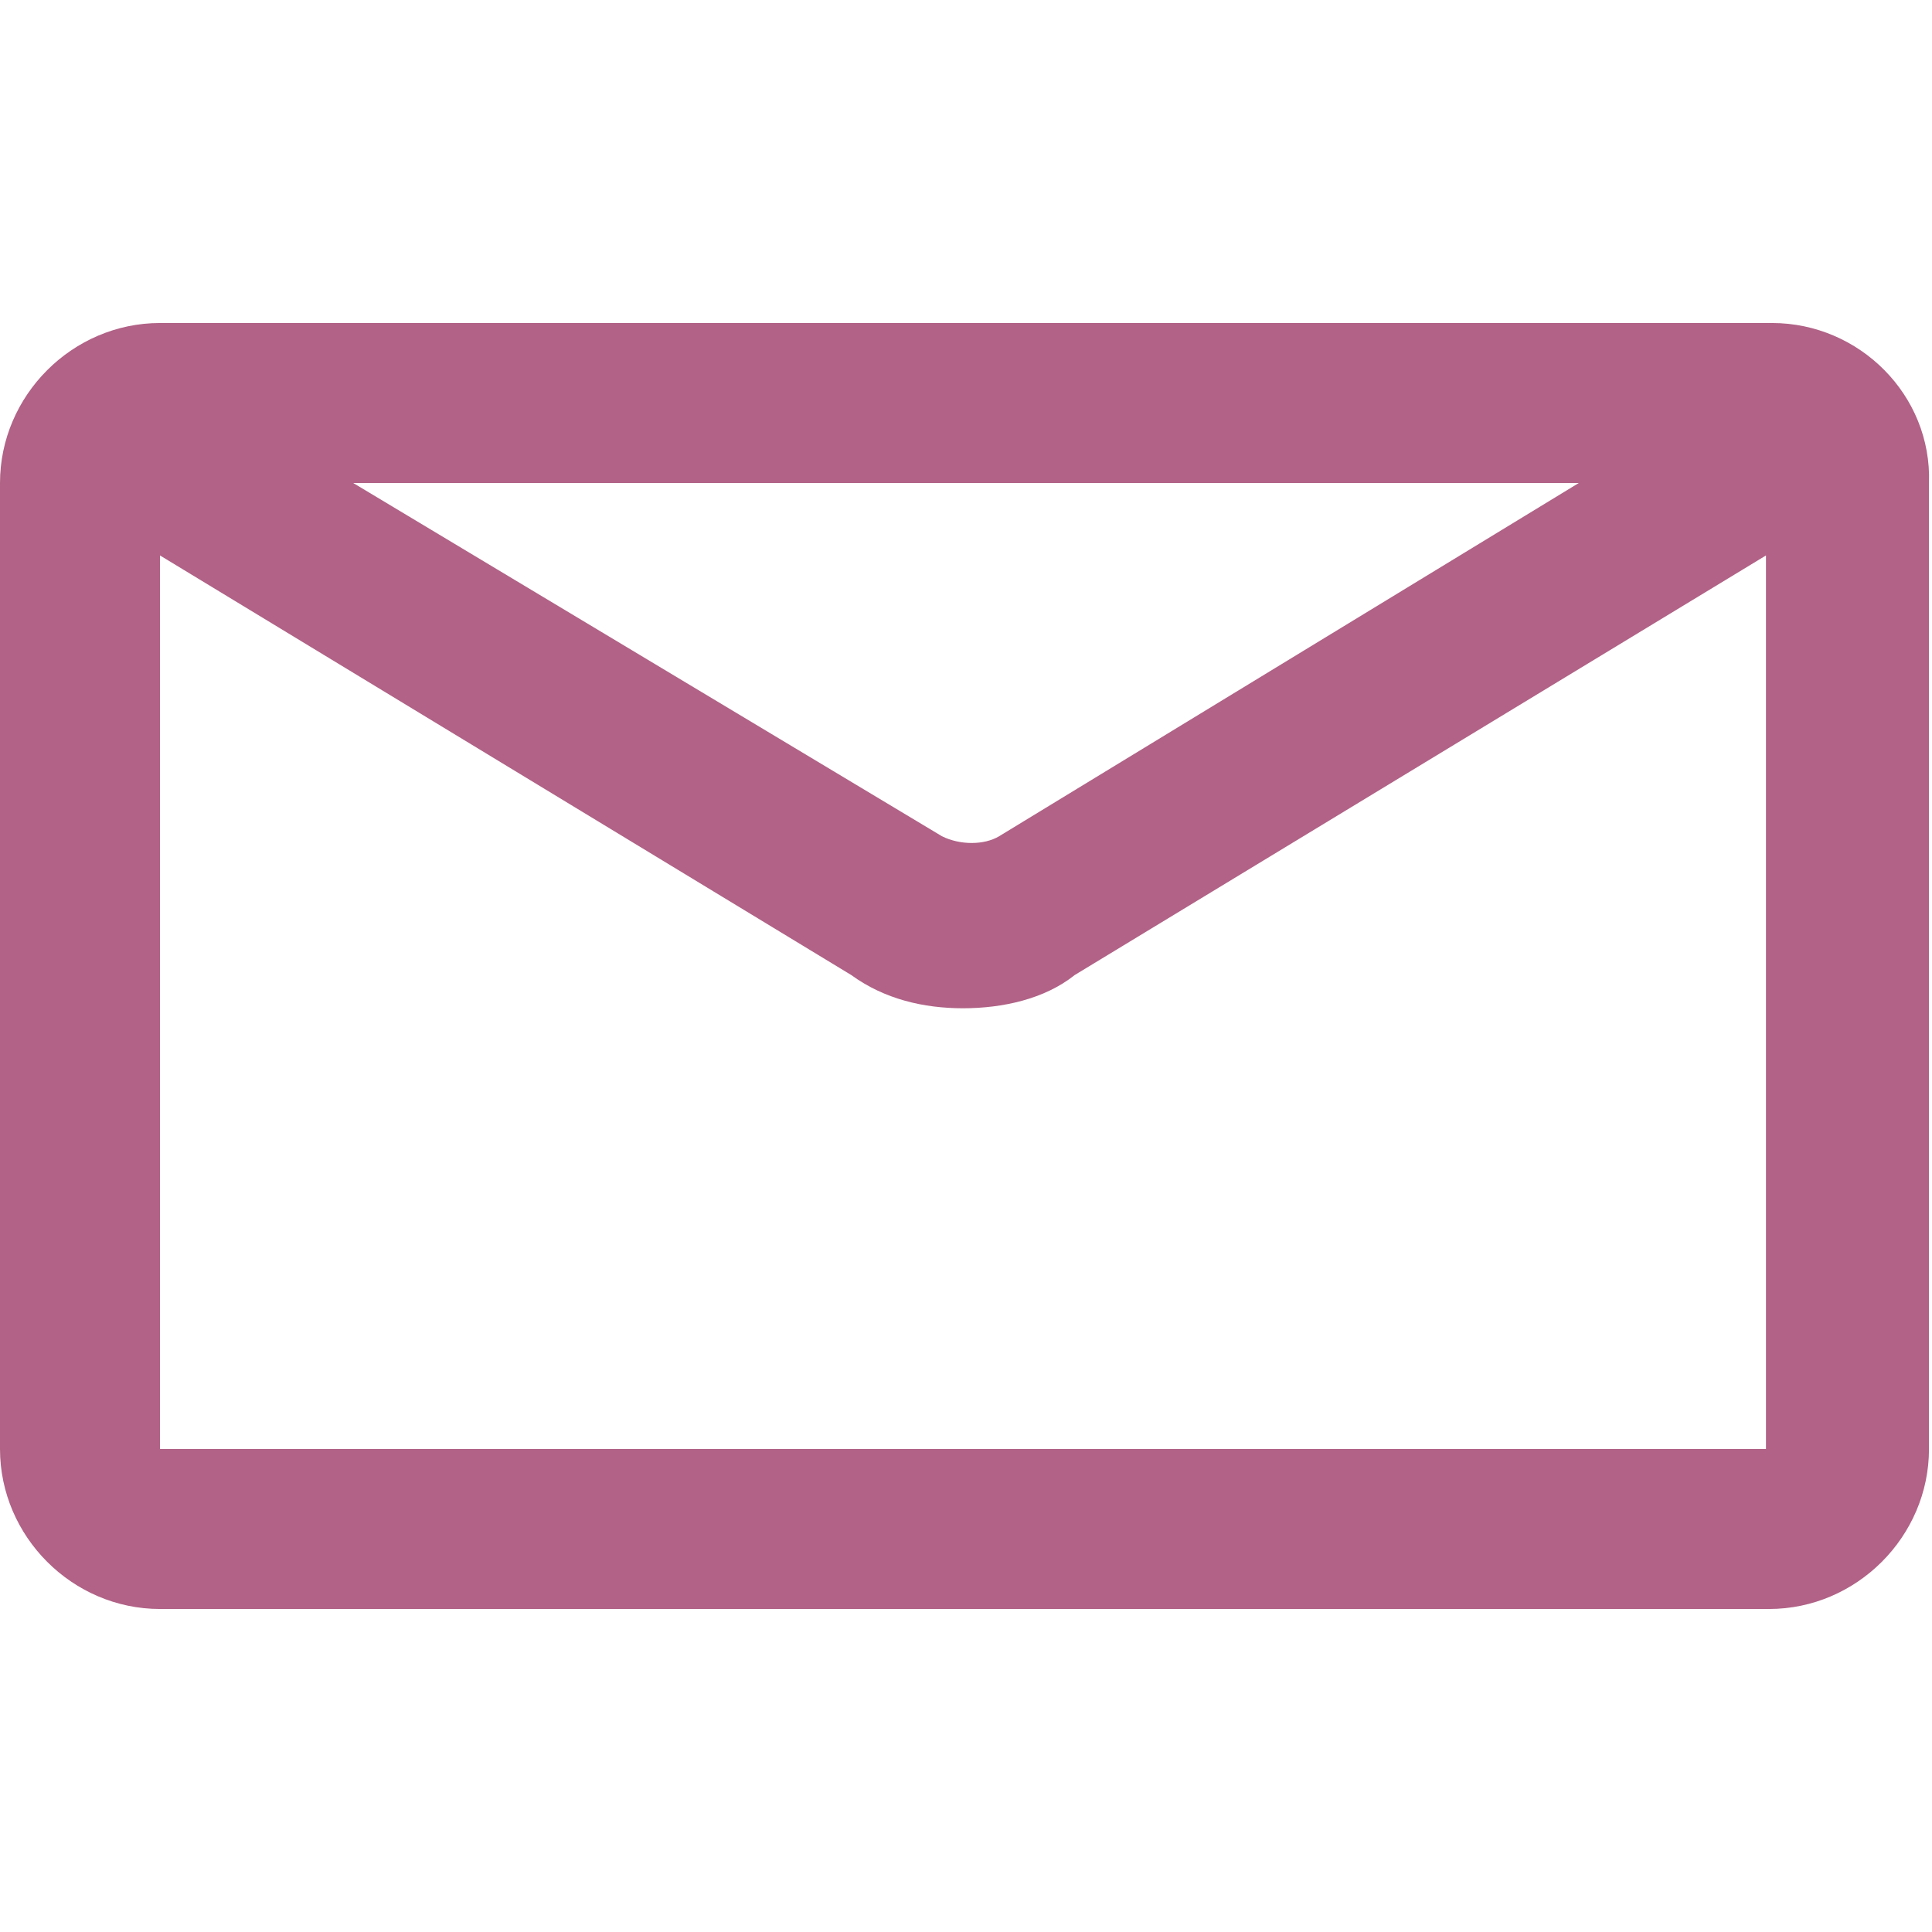
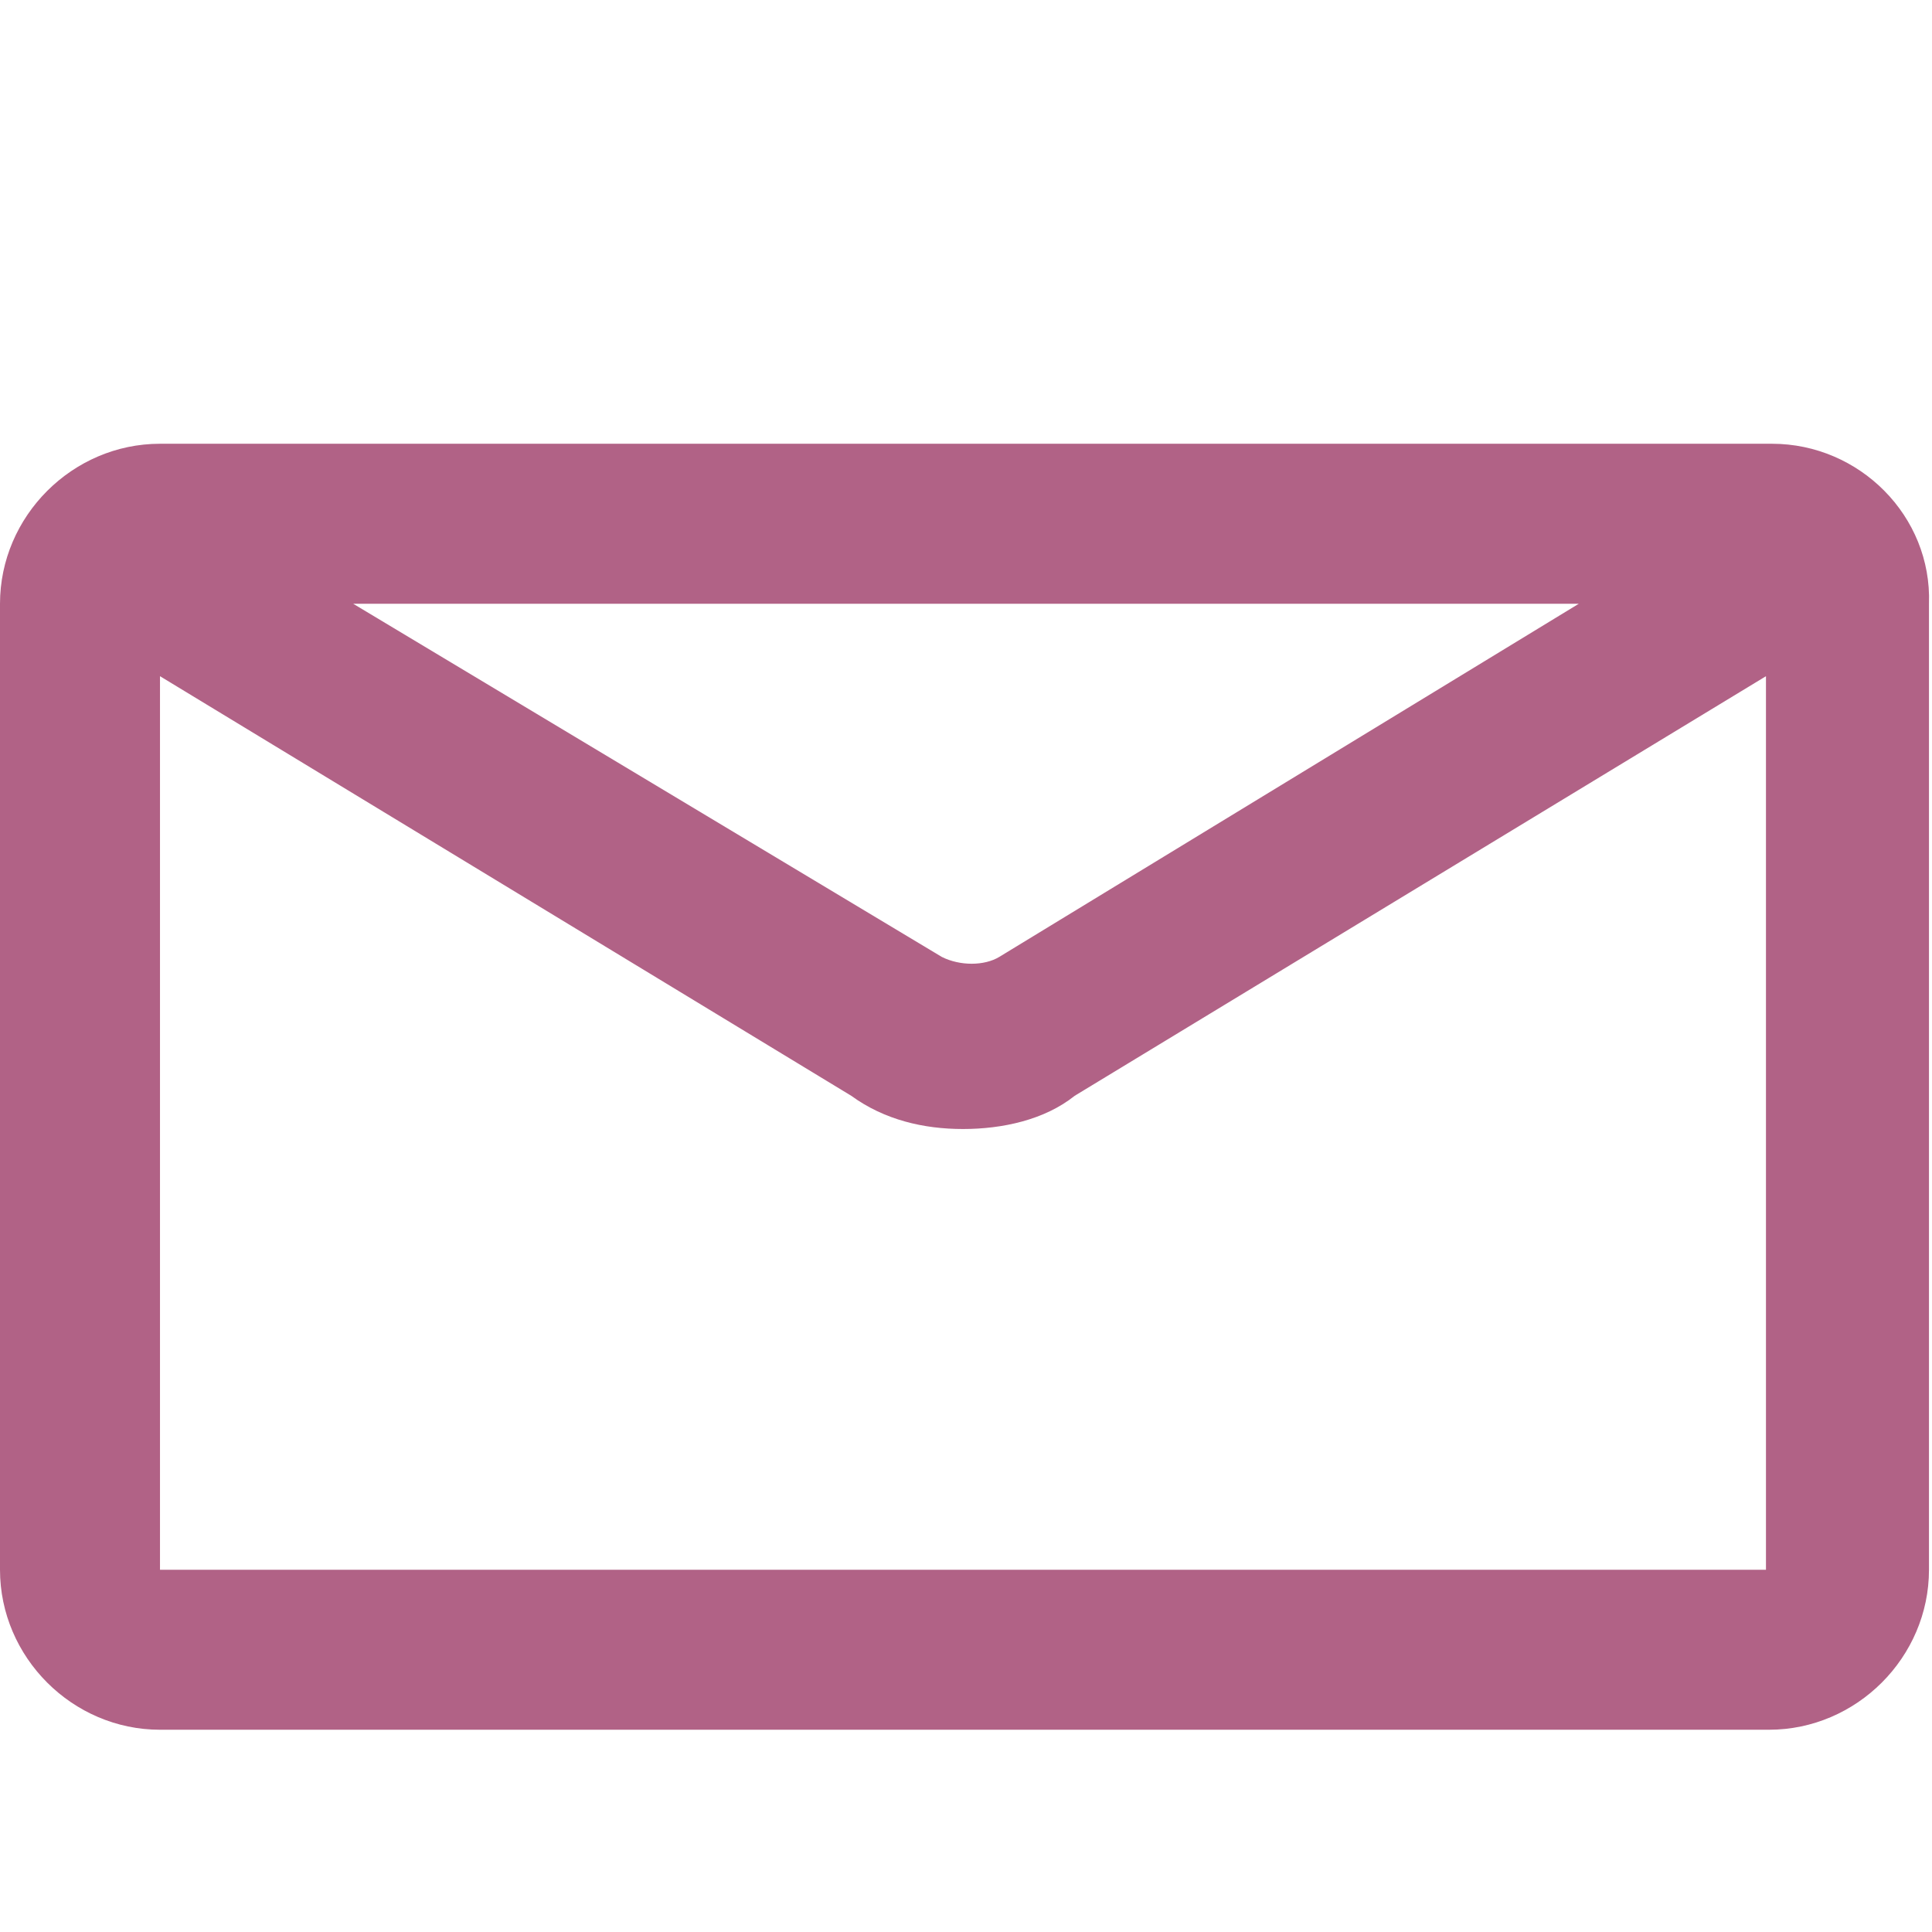
- <svg xmlns="http://www.w3.org/2000/svg" fill="#b16286" version="1.1" id="Layer_1" x="0px" y="0px" viewBox="0 0 64 64" style="enable-background:new 0 0 64 64;" xml:space="preserve">
+ <svg xmlns="http://www.w3.org/2000/svg" fill="#b16286" version="1.1" id="Layer_1" x="0px" y="0px" viewBox="0 -4 64 64" style="enable-background:new 0 0 64 64;" xml:space="preserve">
  <path d="M58.7,10.7H5.3C2.4,10.7,0,13.1,0,16v32c0,2.9,2.4,5.3,5.3,5.3h53.3c2.9,0,5.3-2.4,5.3-5.3V16C64,13.1,61.6,10.7,58.7,10.7z   M52.3,16L33.1,27.7c-0.5,0.3-1.3,0.3-1.9,0L11.7,16H52.3z M5.3,48V18.4l22.9,13.9c1.1,0.8,2.4,1.1,3.7,1.1c1.3,0,2.7-0.3,3.7-1.1  l22.9-13.9V48H5.3z" />
</svg>
